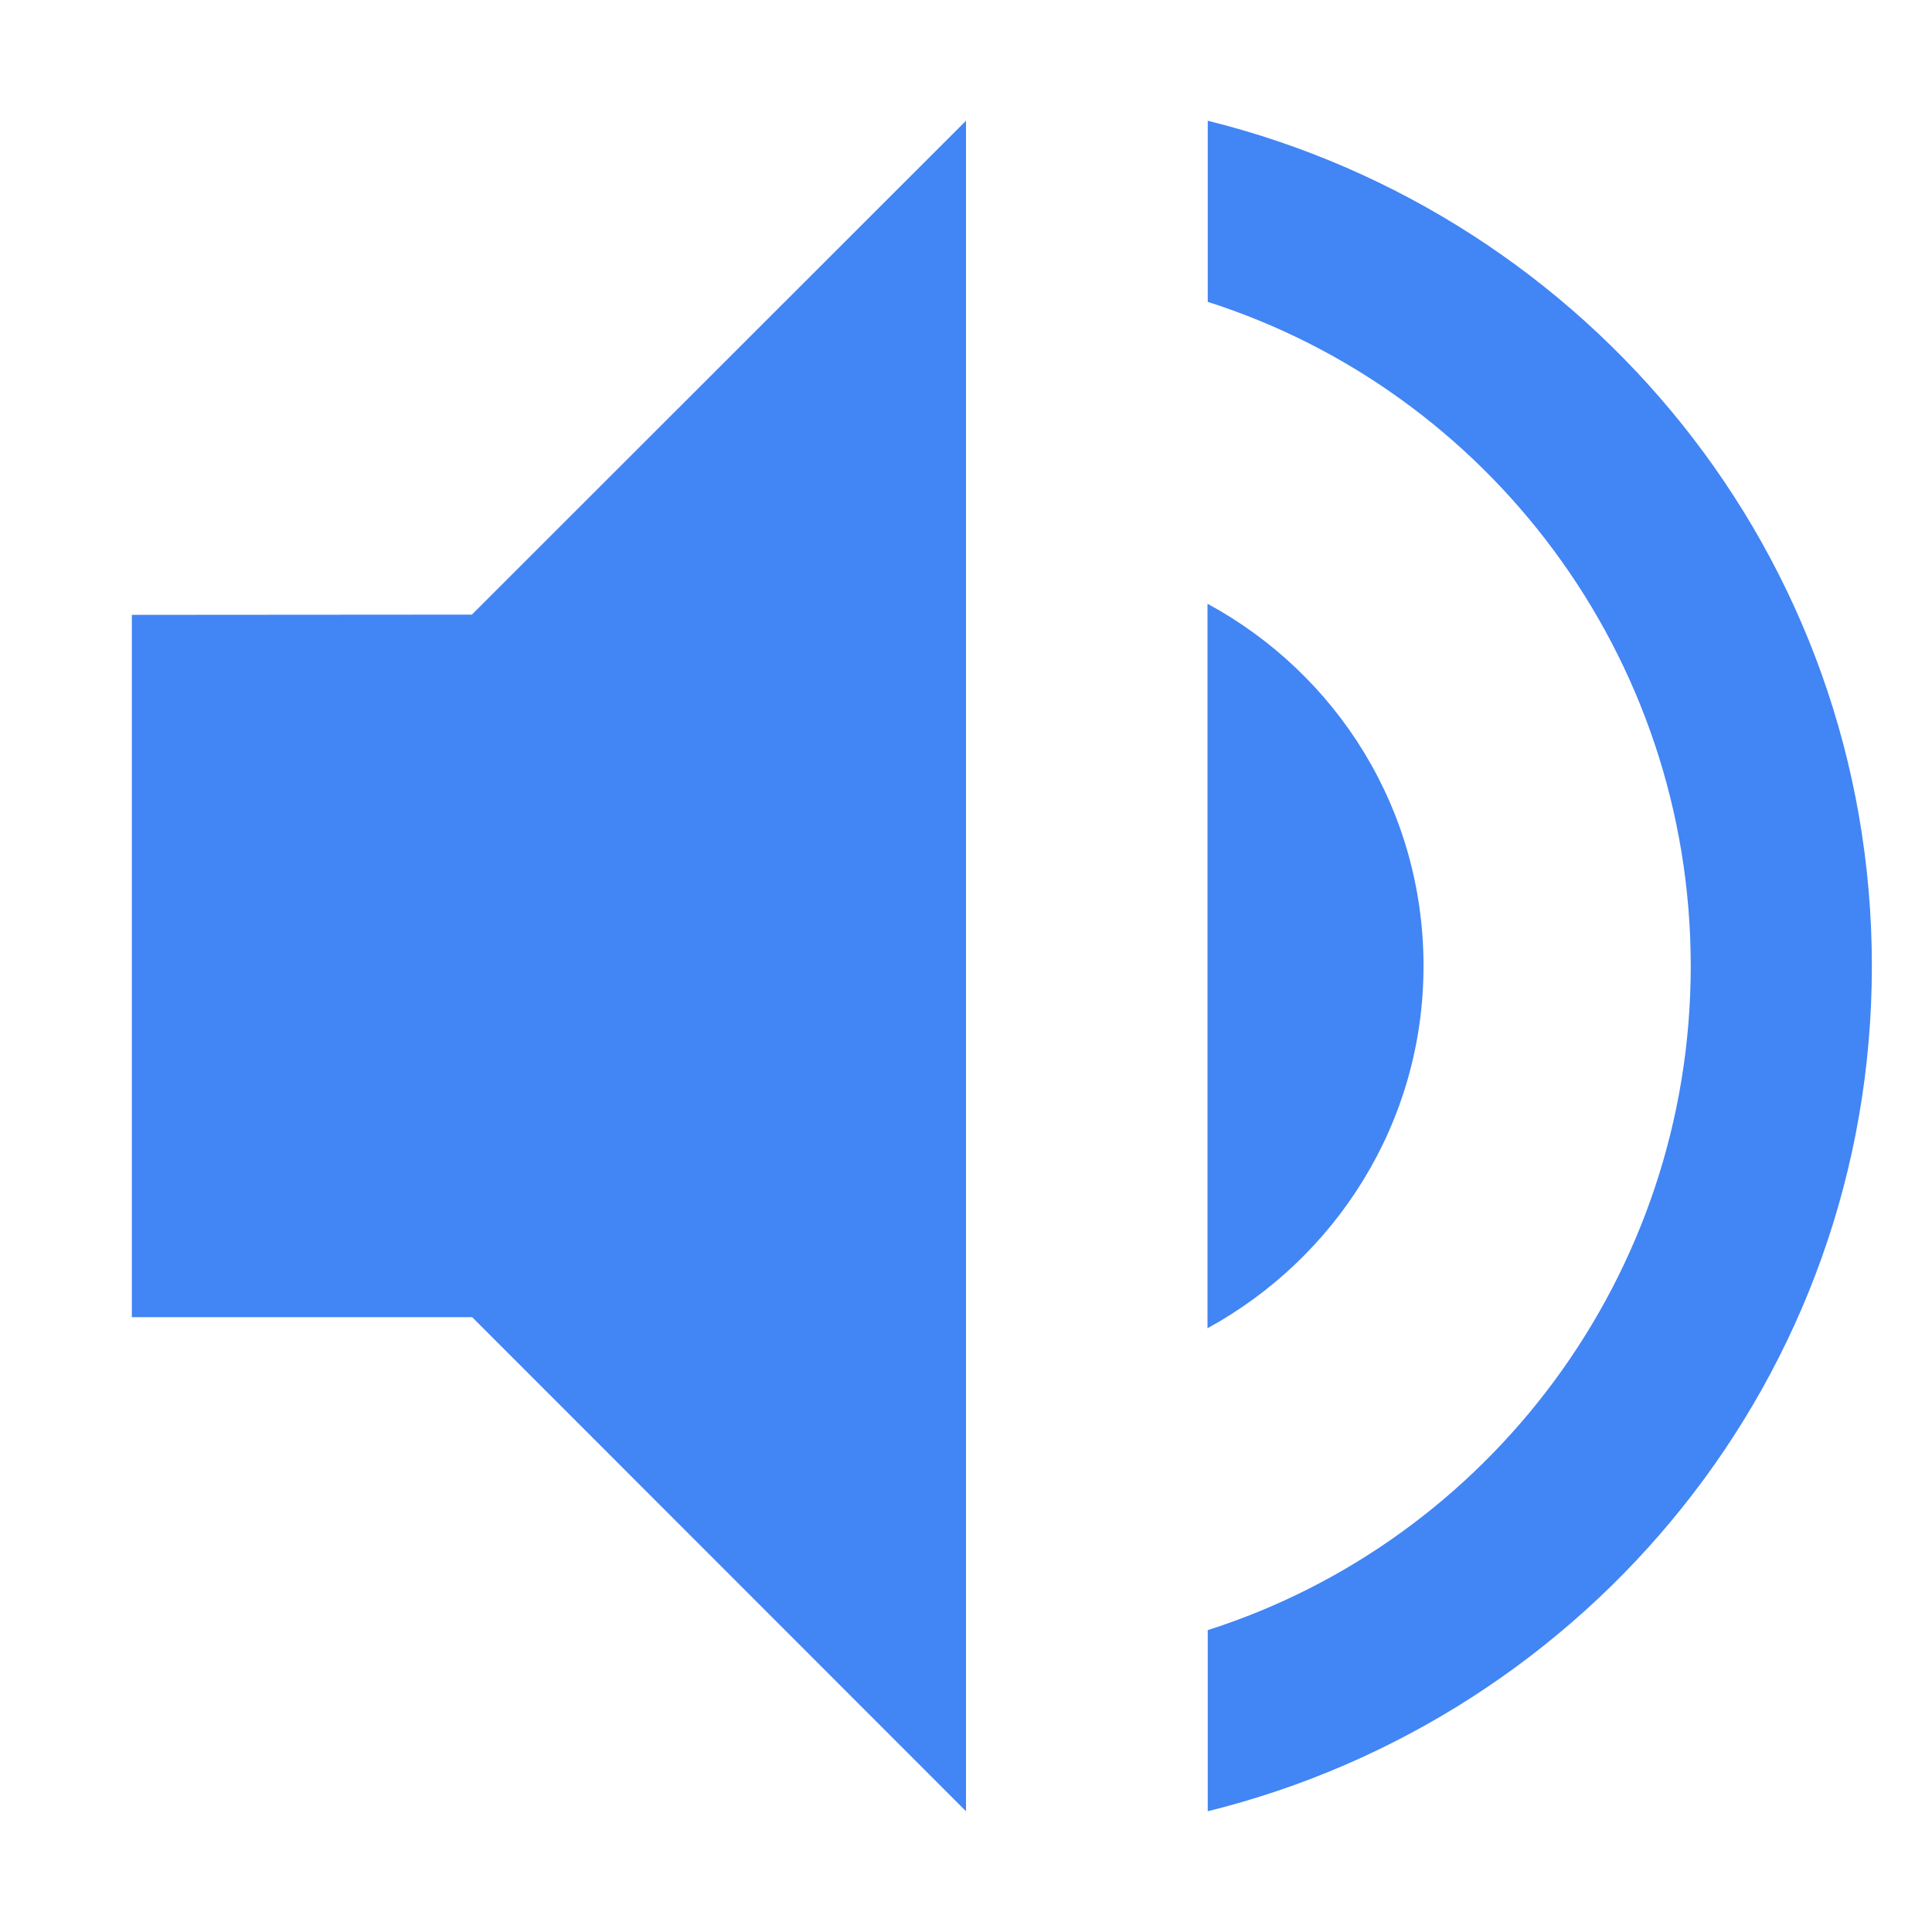
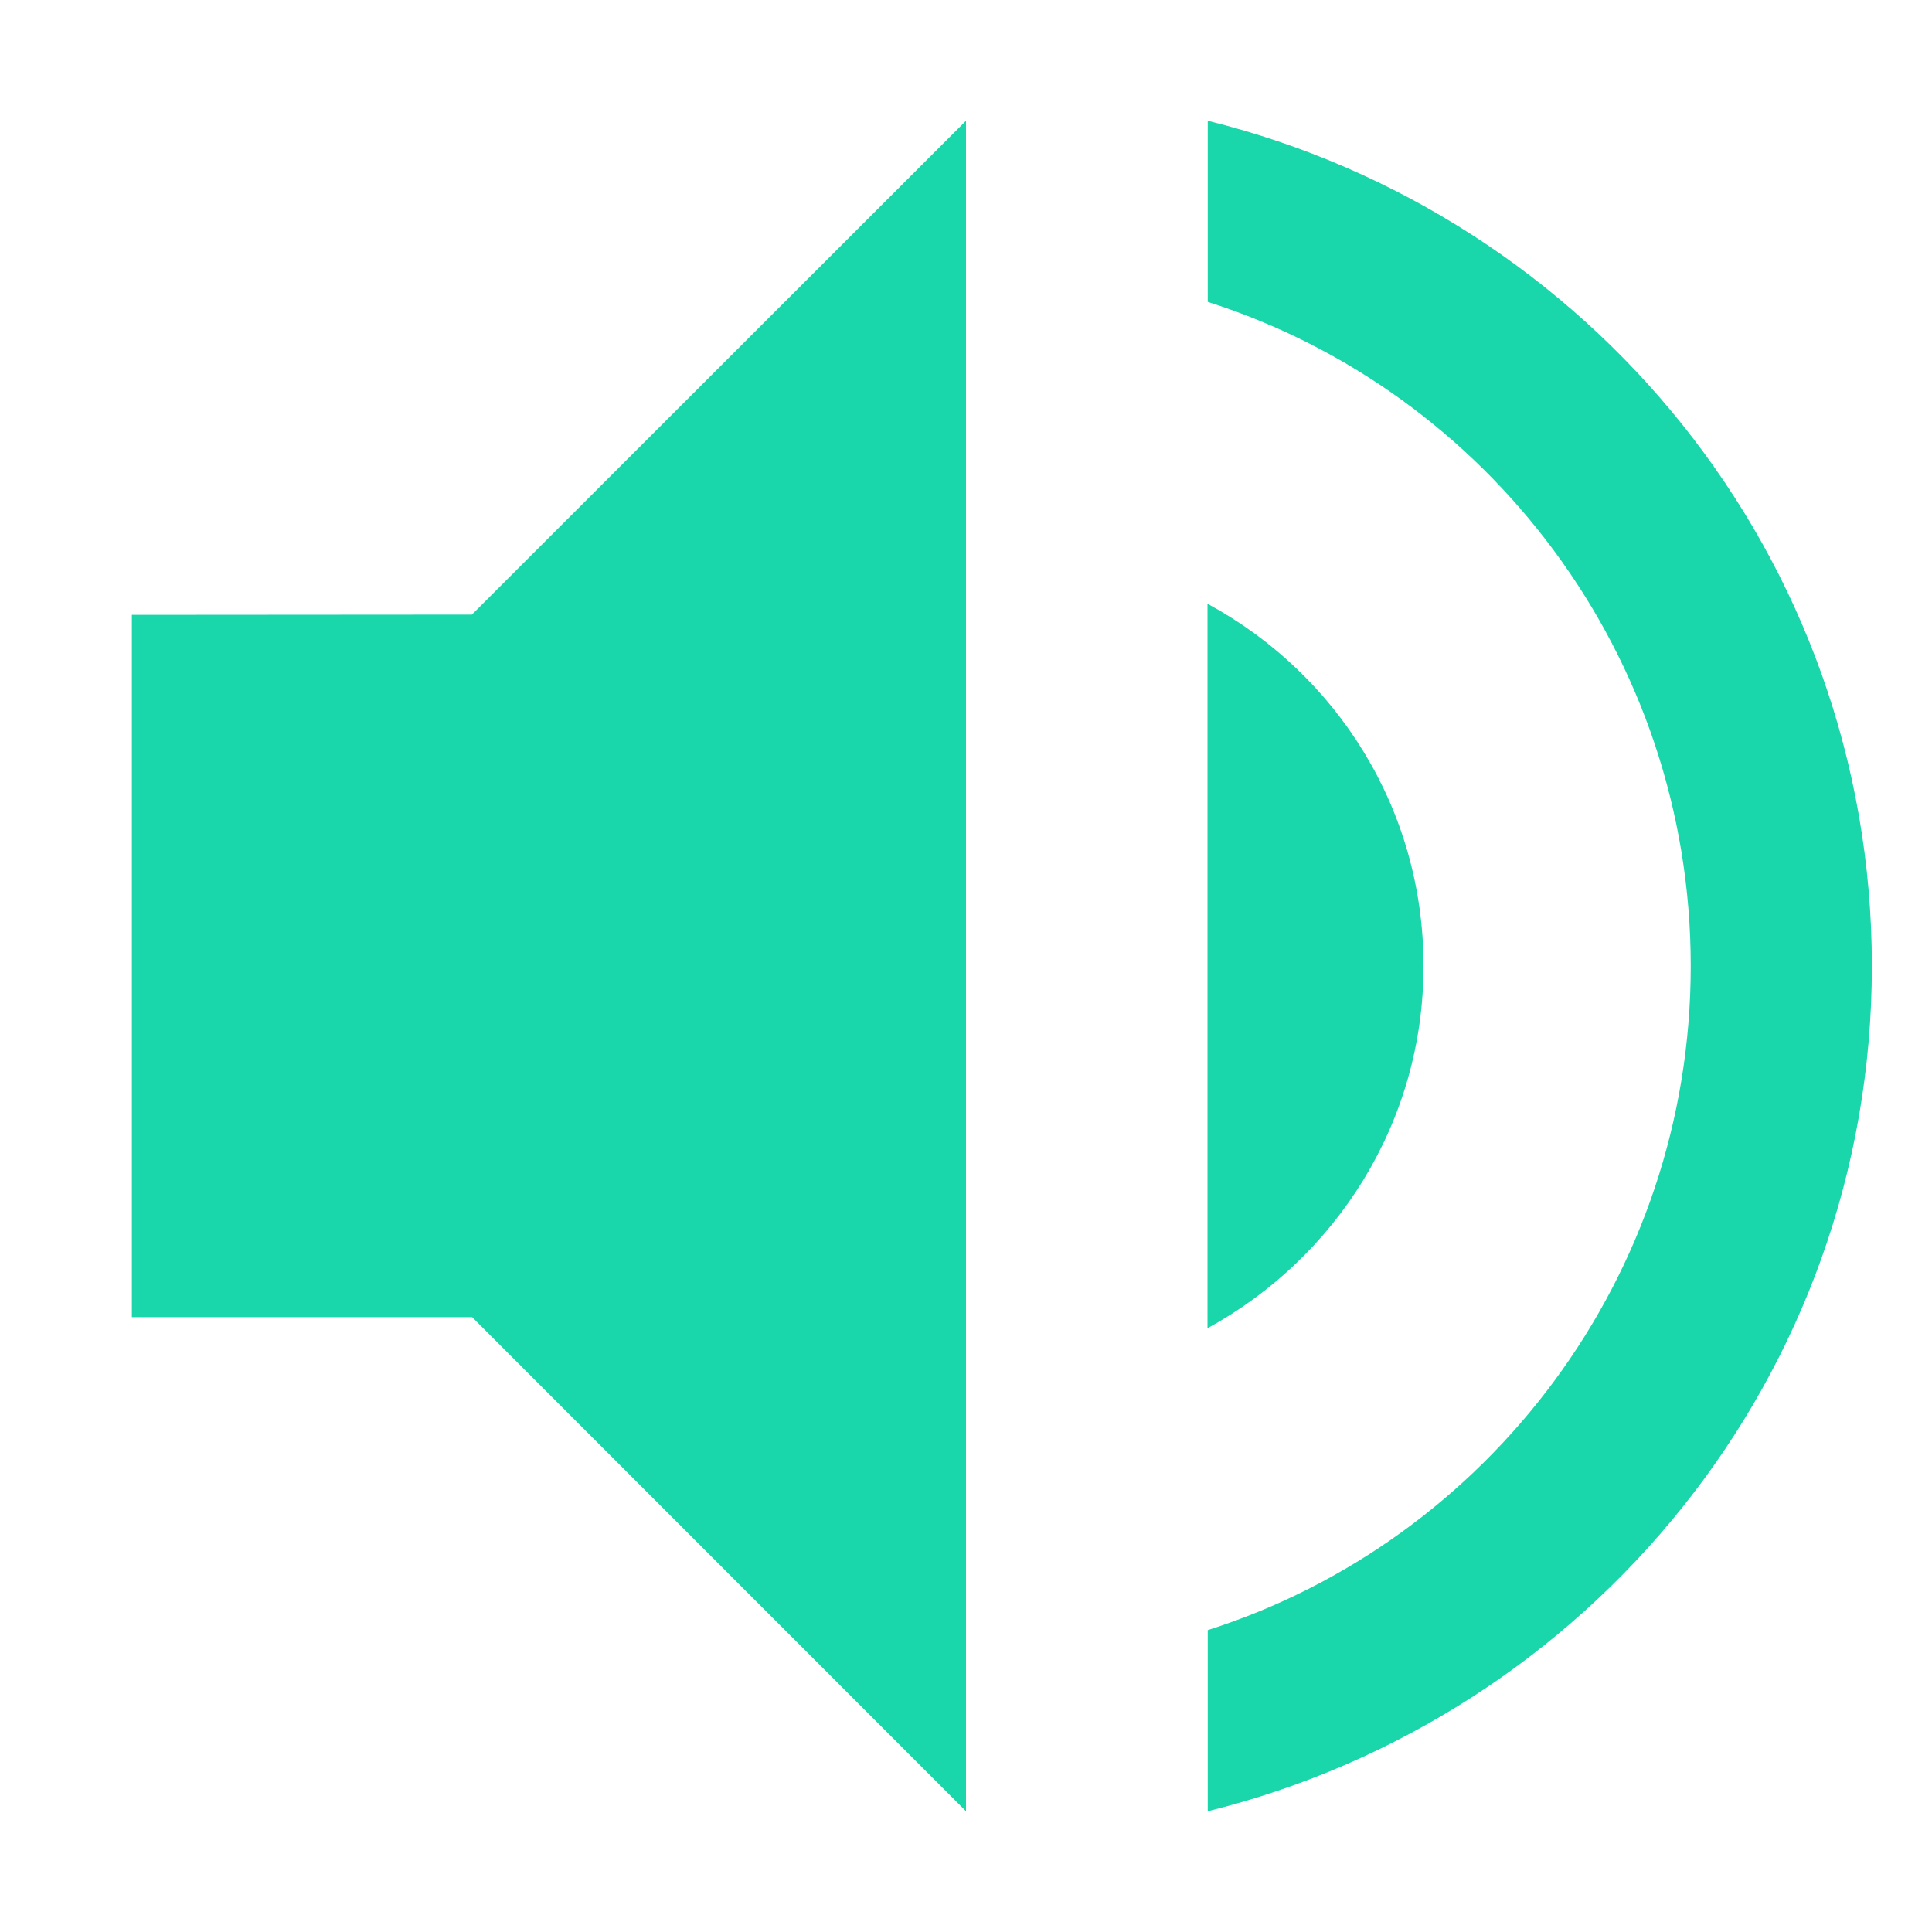
<svg xmlns="http://www.w3.org/2000/svg" width="16" height="16" version="1.1">
  <defs>
    <style id="current-color-scheme" type="text/css">
-    .ColorScheme-Text { color: #ececec; } .ColorScheme-Highlight { color:#4285f4; }
+    .ColorScheme-Text { color: #ececec; } .ColorScheme-Highlight { color: #1AD6AB; }
  </style>
    <linearGradient id="arrongin" x1="0%" x2="0%" y1="0%" y2="100%">
-       <stop offset="0%" style="stop-color:#dd9b44; stop-opacity:1" />
-       <stop offset="100%" style="stop-color:#ad6c16; stop-opacity:1" />
+       <stop offset="0%" style="stop-color:  #dd9b44; stop-opacity: 1" />
+       <stop offset="100%" style="stop-color:  #ad6c16; stop-opacity: 1" />
    </linearGradient>
    <linearGradient id="aurora" x1="0%" x2="0%" y1="0%" y2="100%">
-       <stop offset="0%" style="stop-color:#09D4DF; stop-opacity:1" />
-       <stop offset="100%" style="stop-color:#9269F4; stop-opacity:1" />
+       <stop offset="0%" style="stop-color: #09D4DF; stop-opacity: 1" />
+       <stop offset="100%" style="stop-color: #9269F4; stop-opacity: 1" />
    </linearGradient>
    <linearGradient id="cyberneon" x1="0%" x2="0%" y1="0%" y2="100%">
-       <stop offset="0" style="stop-color:#0abdc6; stop-opacity:1" />
-       <stop offset="1" style="stop-color:#ea00d9; stop-opacity:1" />
+       <stop offset="0" style="stop-color: #0abdc6; stop-opacity: 1" />
+       <stop offset="1" style="stop-color: #ea00d9; stop-opacity: 1" />
    </linearGradient>
    <linearGradient id="fitdance" x1="0%" x2="0%" y1="0%" y2="100%">
-       <stop offset="0%" style="stop-color:#1AD6AB; stop-opacity:1" />
-       <stop offset="100%" style="stop-color:#329DB6; stop-opacity:1" />
+       <stop offset="0%" style="stop-color: #1AD6AB; stop-opacity: 1" />
+       <stop offset="100%" style="stop-color: #329DB6; stop-opacity: 1" />
    </linearGradient>
    <linearGradient id="oomox" x1="0%" x2="0%" y1="0%" y2="100%">
-       <stop offset="0%" style="stop-color:#efefe7; stop-opacity:1" />
-       <stop offset="100%" style="stop-color:#8f8f8b; stop-opacity:1" />
+       <stop offset="0%" style="stop-color: #efefe7; stop-opacity: 1" />
+       <stop offset="100%" style="stop-color: #8f8f8b; stop-opacity: 1" />
    </linearGradient>
    <linearGradient id="rainblue" x1="0%" x2="0%" y1="0%" y2="100%">
-       <stop offset="0%" style="stop-color:#00F260; stop-opacity:1" />
-       <stop offset="100%" style="stop-color:#0575E6; stop-opacity:1" />
+       <stop offset="0%" style="stop-color: #00F260; stop-opacity: 1" />
+       <stop offset="100%" style="stop-color: #0575E6; stop-opacity: 1" />
    </linearGradient>
    <linearGradient id="sunrise" x1="0%" x2="0%" y1="0%" y2="100%">
-       <stop offset="0%" style="stop-color: #FF8501; stop-opacity:1" />
-       <stop offset="100%" style="stop-color: #FFCB01; stop-opacity:1" />
+       <stop offset="0%" style="stop-color: #FF8501; stop-opacity: 1" />
+       <stop offset="100%" style="stop-color: #FFCB01; stop-opacity: 1" />
    </linearGradient>
    <linearGradient id="telinkrin" x1="0%" x2="0%" y1="0%" y2="100%">
-       <stop offset="0%" style="stop-color: #b2ced6; stop-opacity:1" />
-       <stop offset="100%" style="stop-color: #6da5b7; stop-opacity:1" />
+       <stop offset="0%" style="stop-color: #b2ced6; stop-opacity: 1" />
+       <stop offset="100%" style="stop-color: #6da5b7; stop-opacity: 1" />
    </linearGradient>
    <linearGradient id="60spsycho" x1="0%" x2="0%" y1="0%" y2="100%">
-       <stop offset="0%" style="stop-color: #df5940; stop-opacity:1" />
-       <stop offset="25%" style="stop-color: #d8d15f; stop-opacity:1" />
-       <stop offset="50%" style="stop-color: #e9882a; stop-opacity:1" />
-       <stop offset="100%" style="stop-color: #279362; stop-opacity:1" />
+       <stop offset="0%" style="stop-color: #df5940; stop-opacity: 1" />
+       <stop offset="25%" style="stop-color: #d8d15f; stop-opacity: 1" />
+       <stop offset="50%" style="stop-color: #e9882a; stop-opacity: 1" />
+       <stop offset="100%" style="stop-color: #279362; stop-opacity: 1" />
    </linearGradient>
    <linearGradient id="90ssummer" x1="0%" x2="0%" y1="0%" y2="100%">
-       <stop offset="0%" style="stop-color: #f618c7; stop-opacity:1" />
-       <stop offset="20%" style="stop-color: #94ffab; stop-opacity:1" />
-       <stop offset="50%" style="stop-color: #fbfd54; stop-opacity:1" />
-       <stop offset="100%" style="stop-color: #0f83ae; stop-opacity:1" />
+       <stop offset="0%" style="stop-color: #f618c7; stop-opacity: 1" />
+       <stop offset="20%" style="stop-color: #94ffab; stop-opacity: 1" />
+       <stop offset="50%" style="stop-color: #fbfd54; stop-opacity: 1" />
+       <stop offset="100%" style="stop-color: #0f83ae; stop-opacity: 1" />
    </linearGradient>
  </defs>
  <path fill="currentColor" class="ColorScheme-Highlight" d="M 8 1 L 3.908 5.09 L 1.092 5.092 L 1.092 10.908 L 3.91 10.908 L 8 15 L 8 1 z M 10.002 1 L 10.002 2.5 C 12.322 3.24 14.002 5.43 14.002 8 C 14.002 10.57 12.322 12.76 10.002 13.5 L 10.002 15 C 13.152 14.22 15.502 11.4 15.502 8 C 15.502 4.6 13.152 1.78 10.002 1 z M 10 5 L 10 11 C 11.06 10.42 11.789 9.3 11.789 8 C 11.789 6.7 11.07 5.58 10 5 z" />
</svg>
